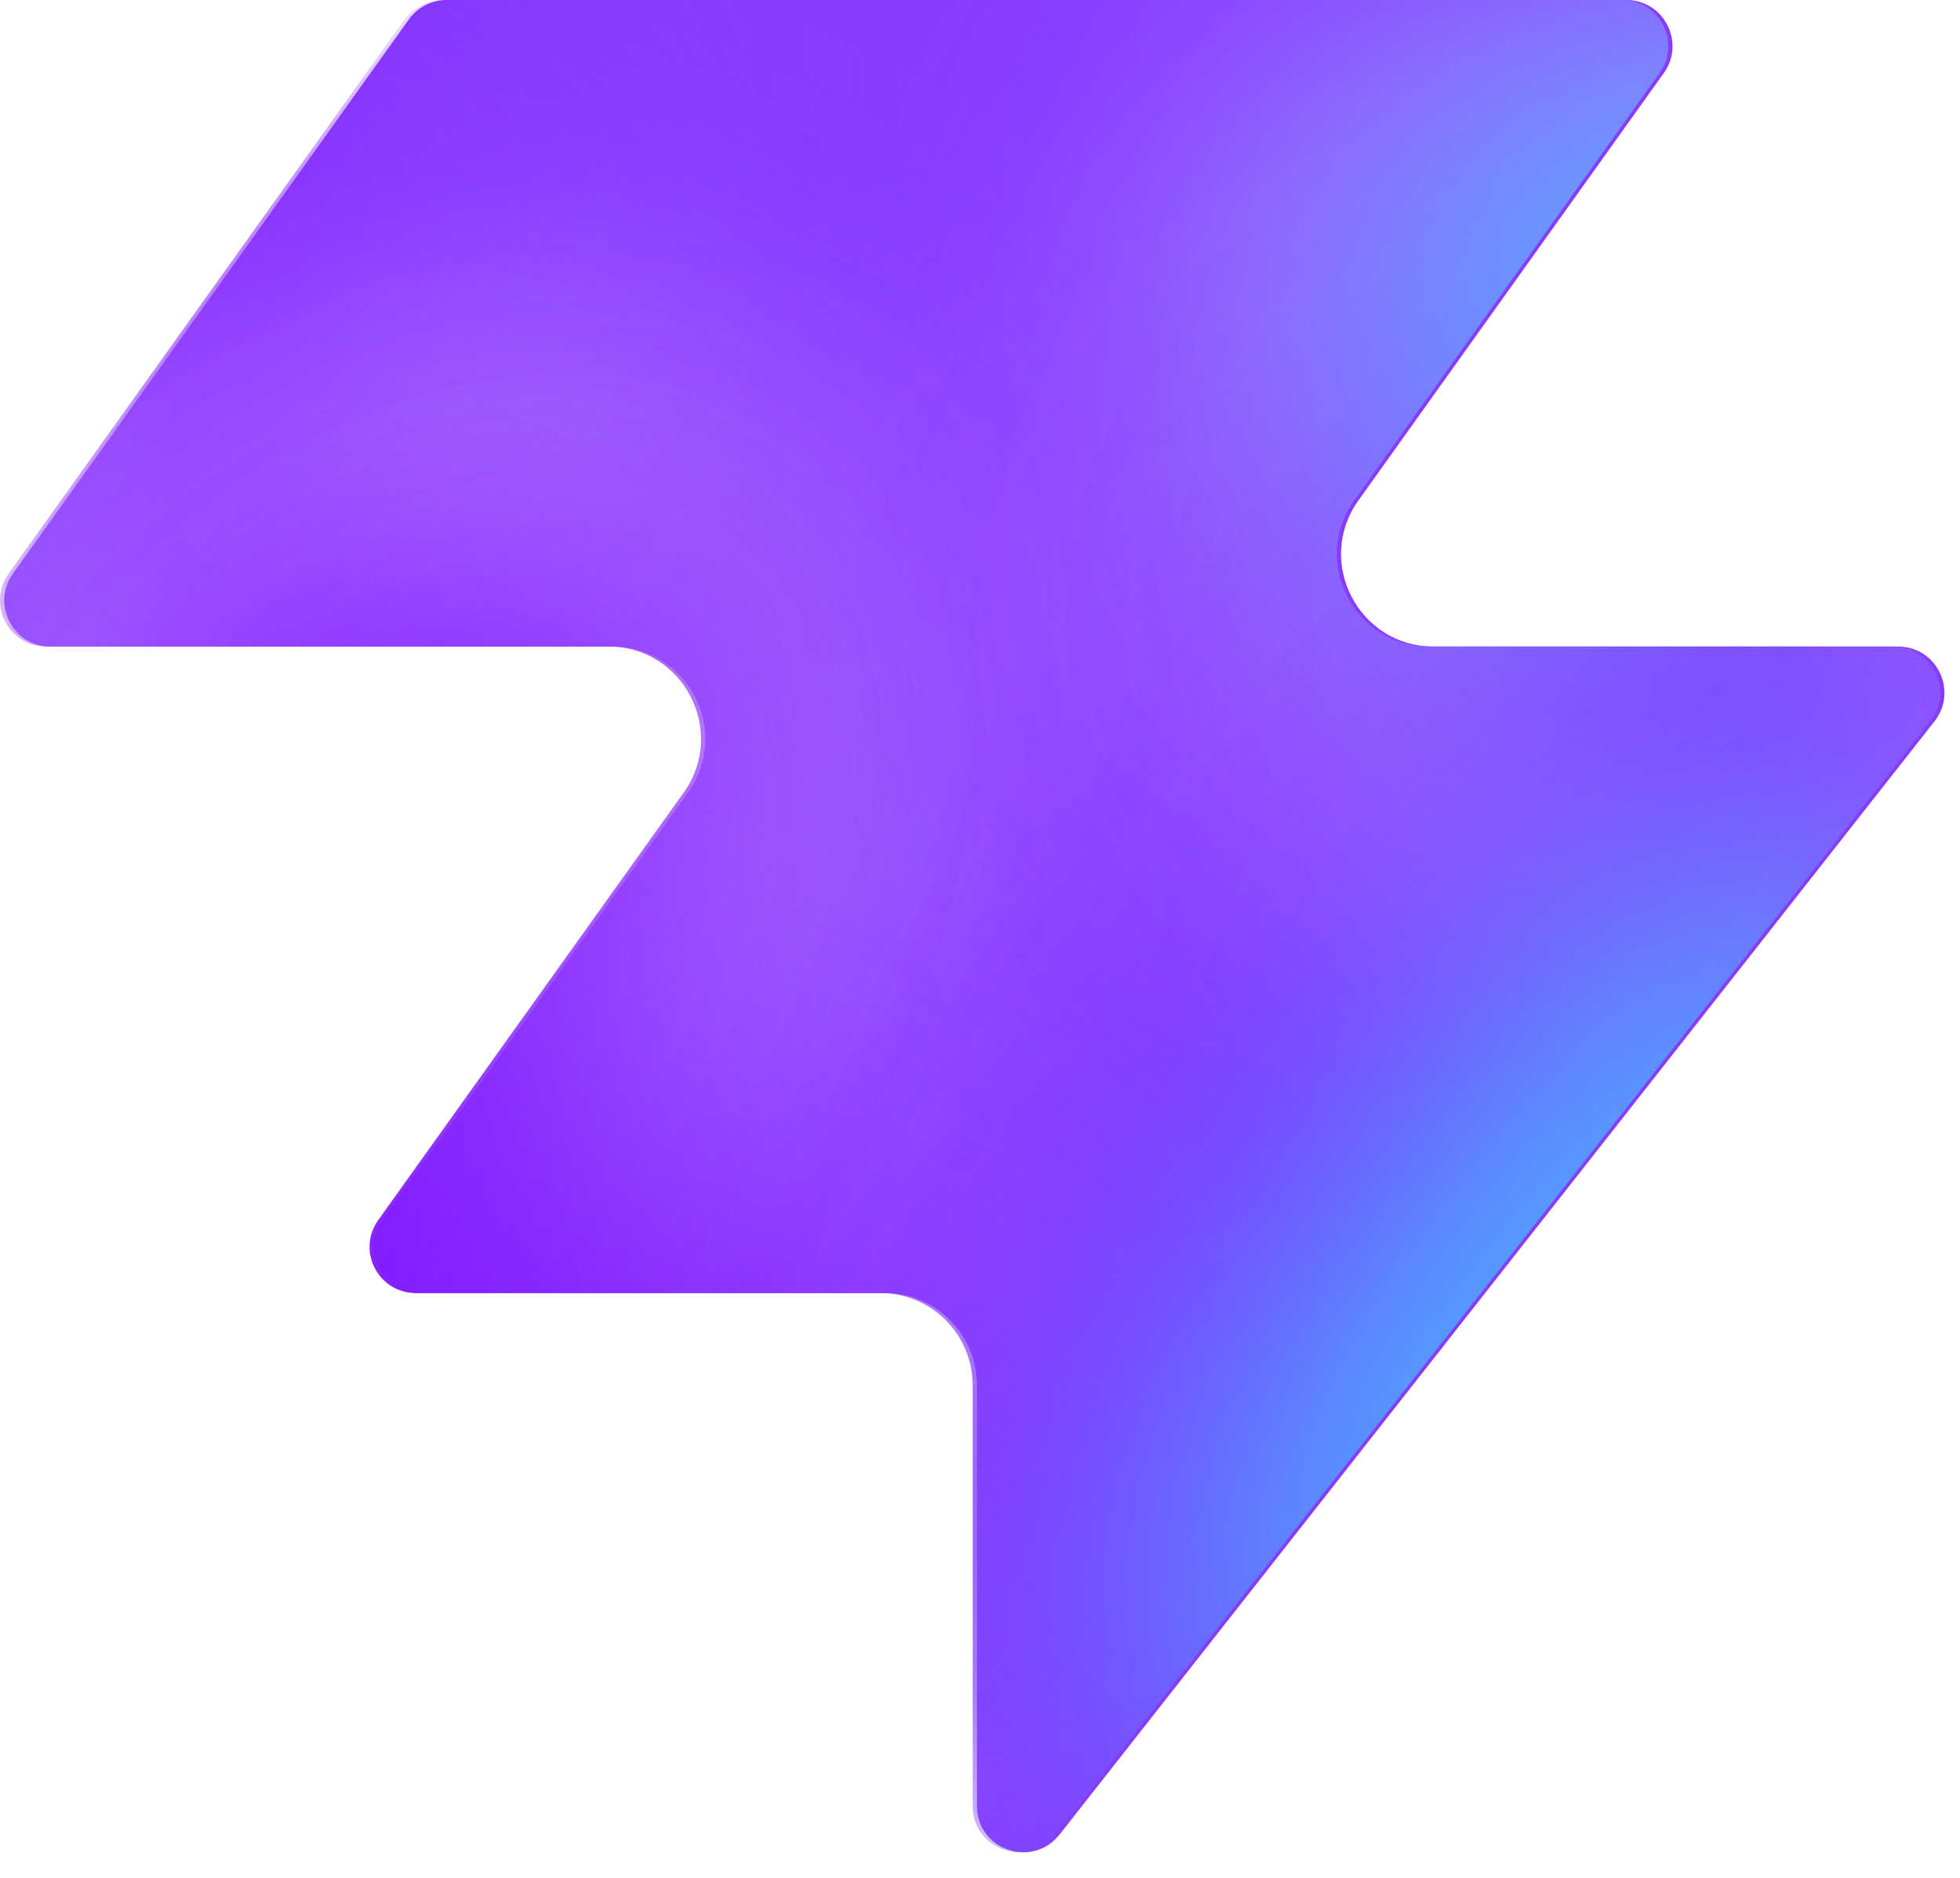
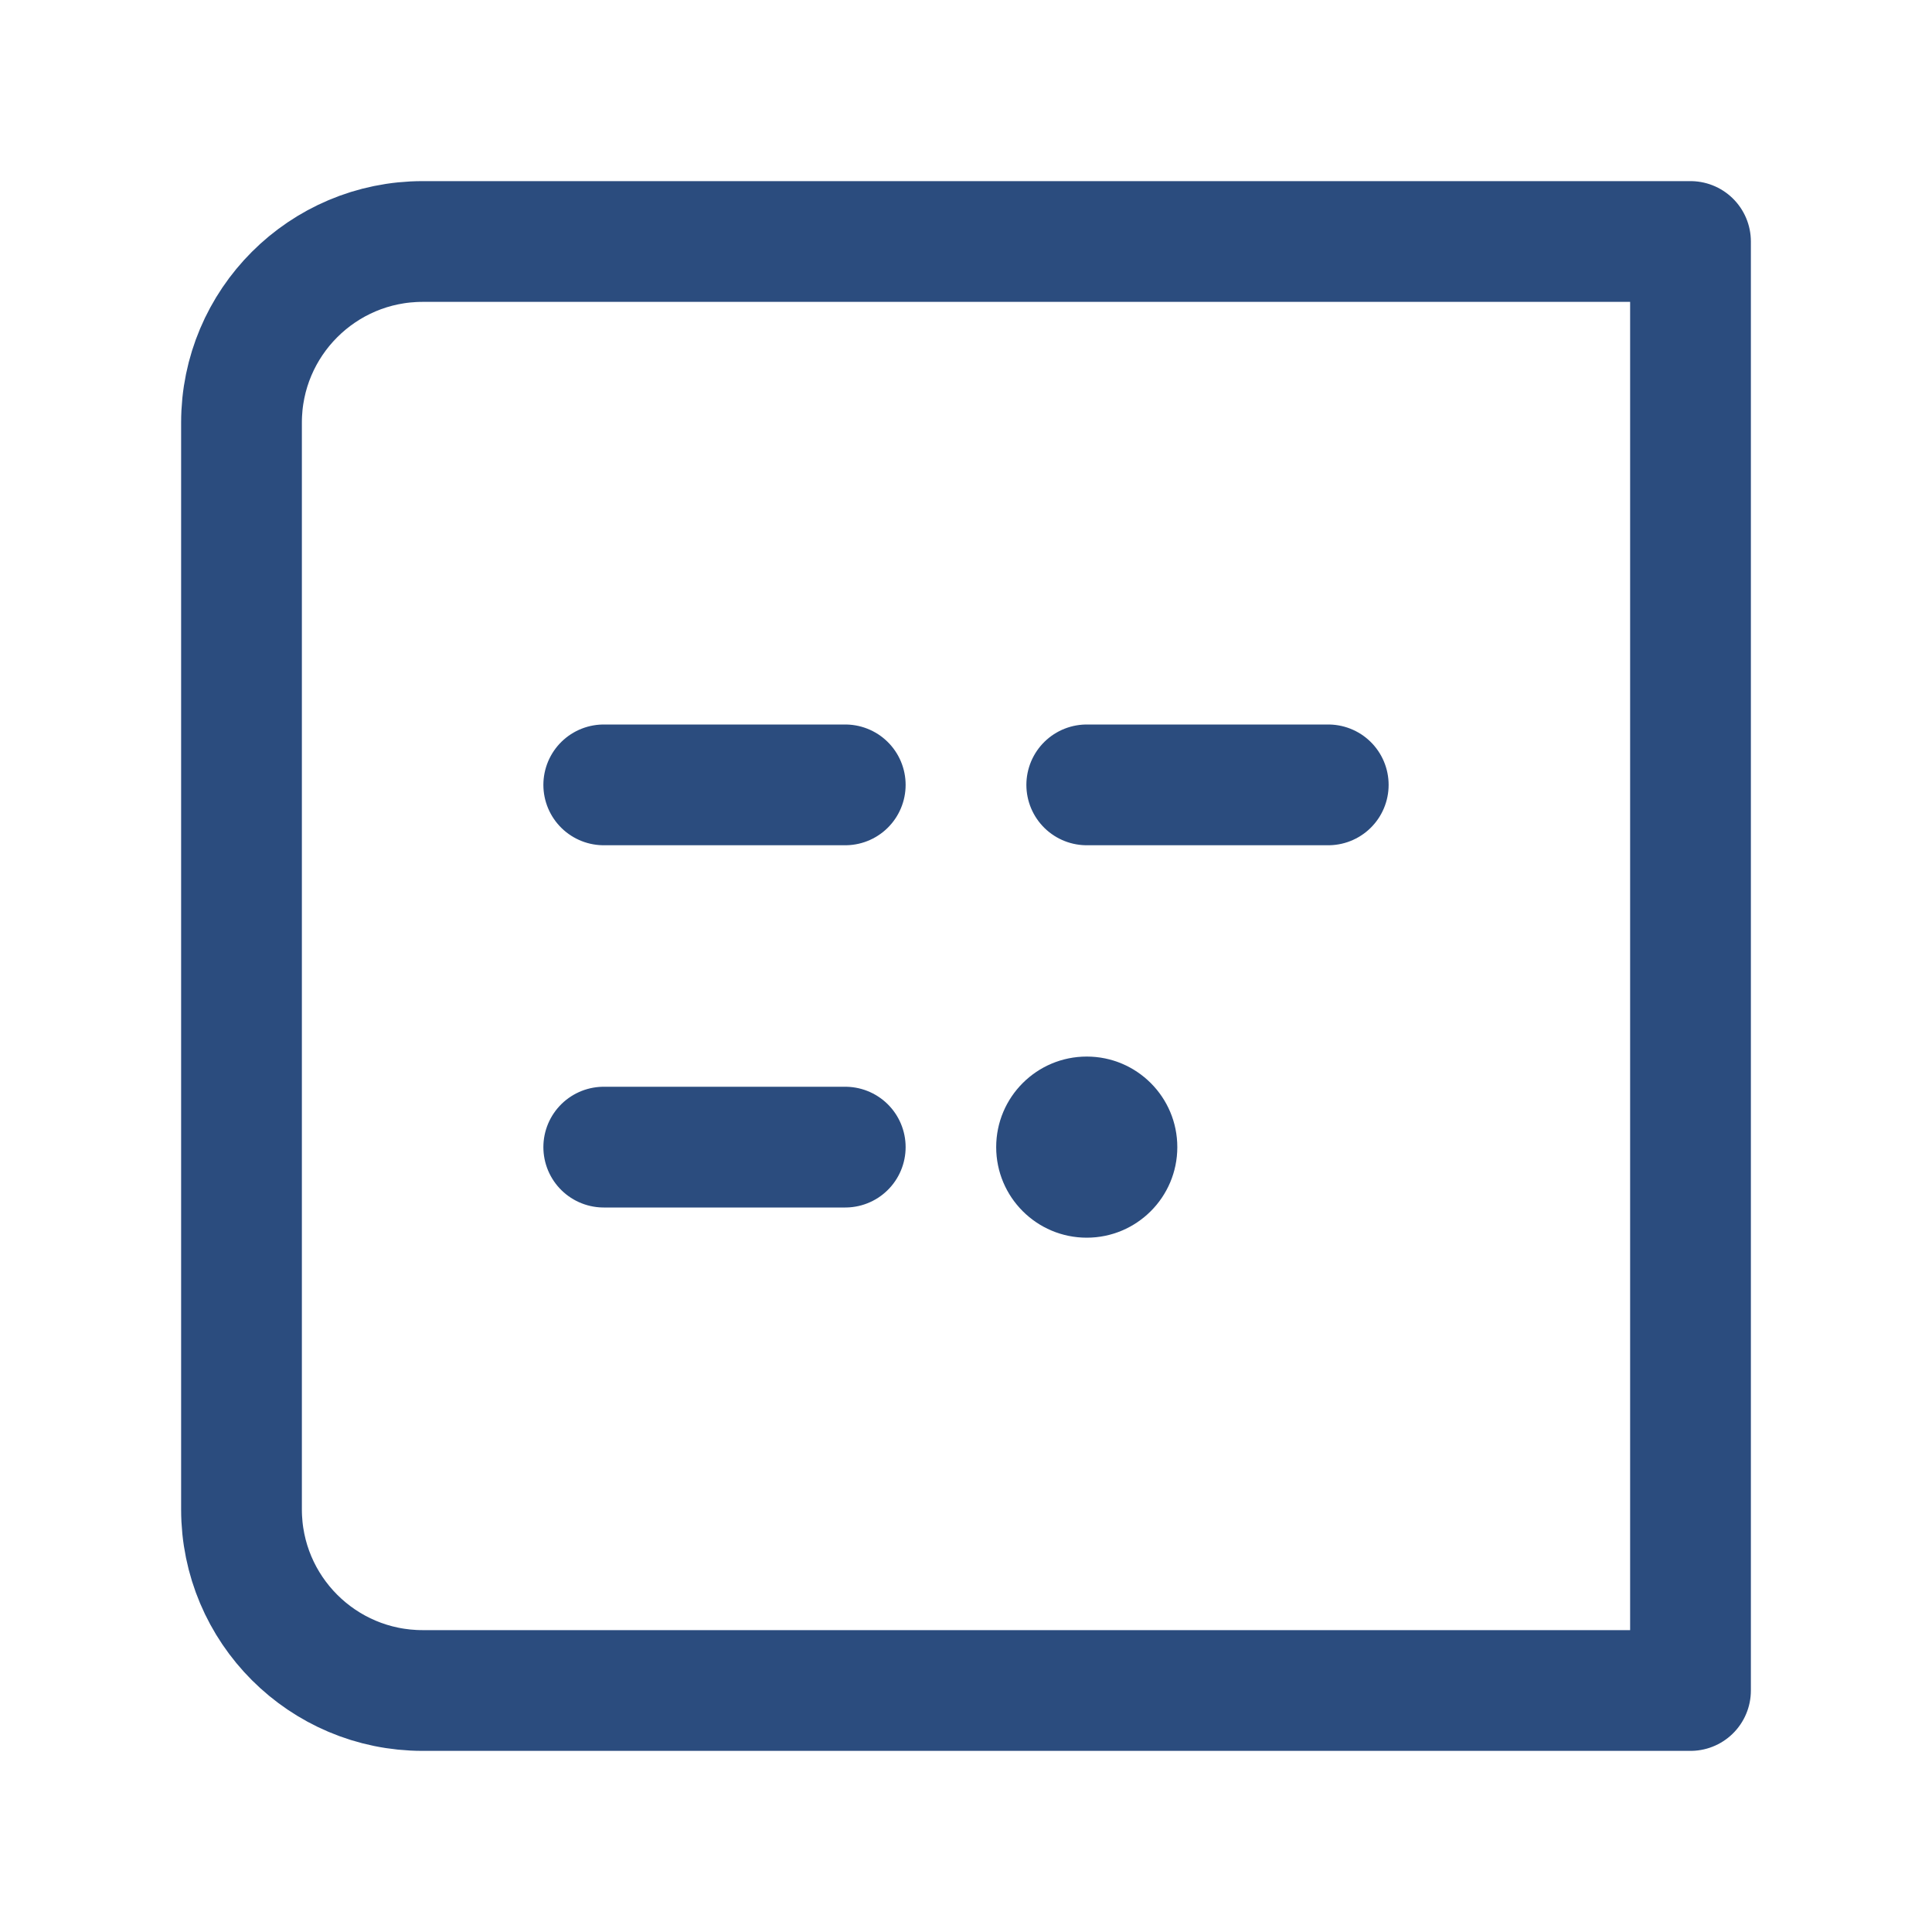
- <svg xmlns="http://www.w3.org/2000/svg" width="48" height="46" fill="none" viewBox="0 0 48 46">
-   <path fill="#863bff" d="M25.946 44.938c-.664.845-2.021.375-2.021-.698V33.937a2.26 2.26 0 0 0-2.262-2.262H10.287c-.92 0-1.456-1.04-.92-1.788l7.48-10.471c1.07-1.497 0-3.578-1.842-3.578H1.237c-.92 0-1.456-1.04-.92-1.788L10.013.474c.214-.297.556-.474.92-.474h28.894c.92 0 1.456 1.04.92 1.788l-7.48 10.471c-1.07 1.498 0 3.579 1.842 3.579h11.377c.943 0 1.473 1.088.89 1.83L25.947 44.94z" style="fill:#863bff;fill:color(display-p3 .525 .23 1);fill-opacity:1" />
-   <mask id="a" width="48" height="46" x="0" y="0" maskUnits="userSpaceOnUse" style="mask-type:alpha">
-     <path fill="#000" d="M25.842 44.938c-.664.844-2.021.375-2.021-.698V33.937a2.26 2.26 0 0 0-2.262-2.262H10.183c-.92 0-1.456-1.04-.92-1.788l7.48-10.471c1.07-1.498 0-3.579-1.842-3.579H1.133c-.92 0-1.456-1.04-.92-1.787L9.91.473c.214-.297.556-.474.92-.474h28.894c.92 0 1.456 1.04.92 1.788l-7.48 10.471c-1.07 1.498 0 3.578 1.842 3.578h11.377c.943 0 1.473 1.088.89 1.832L25.843 44.94z" style="fill:#000;fill-opacity:1" />
-   </mask>
-   <g mask="url(#a)">
-     <g filter="url(#b)">
-       <ellipse cx="5.508" cy="14.704" fill="#ede6ff" rx="5.508" ry="14.704" style="fill:#ede6ff;fill:color(display-p3 .927 .903 1);fill-opacity:1" transform="matrix(.00324 1 1 -.00324 -4.47 31.516)" />
-     </g>
-     <g filter="url(#c)">
-       <ellipse cx="10.399" cy="29.851" fill="#ede6ff" rx="10.399" ry="29.851" style="fill:#ede6ff;fill:color(display-p3 .927 .903 1);fill-opacity:1" transform="matrix(.00324 1 1 -.00324 -39.328 7.883)" />
-     </g>
-     <g filter="url(#d)">
-       <ellipse cx="5.508" cy="30.487" fill="#7e14ff" rx="5.508" ry="30.487" style="fill:#7e14ff;fill:color(display-p3 .492 .077 1);fill-opacity:1" transform="rotate(89.814 -25.913 -14.639)scale(1 -1)" />
-     </g>
-     <g filter="url(#e)">
-       <ellipse cx="5.508" cy="30.599" fill="#7e14ff" rx="5.508" ry="30.599" style="fill:#7e14ff;fill:color(display-p3 .492 .077 1);fill-opacity:1" transform="rotate(89.814 -32.644 -3.334)scale(1 -1)" />
-     </g>
-     <g filter="url(#f)">
-       <ellipse cx="5.508" cy="30.599" fill="#7e14ff" rx="5.508" ry="30.599" style="fill:#7e14ff;fill:color(display-p3 .492 .077 1);fill-opacity:1" transform="matrix(.00324 1 1 -.00324 -34.34 30.47)" />
-     </g>
-     <g filter="url(#g)">
-       <ellipse cx="14.072" cy="22.078" fill="#ede6ff" rx="14.072" ry="22.078" style="fill:#ede6ff;fill:color(display-p3 .927 .903 1);fill-opacity:1" transform="rotate(93.35 24.506 48.493)scale(-1 1)" />
-     </g>
-     <g filter="url(#h)">
-       <ellipse cx="3.47" cy="21.501" fill="#7e14ff" rx="3.47" ry="21.501" style="fill:#7e14ff;fill:color(display-p3 .492 .077 1);fill-opacity:1" transform="rotate(89.009 28.708 47.59)scale(-1 1)" />
-     </g>
-     <g filter="url(#i)">
-       <ellipse cx="3.47" cy="21.501" fill="#7e14ff" rx="3.47" ry="21.501" style="fill:#7e14ff;fill:color(display-p3 .492 .077 1);fill-opacity:1" transform="rotate(89.009 28.708 47.59)scale(-1 1)" />
-     </g>
-     <g filter="url(#j)">
-       <ellipse cx=".387" cy="8.972" fill="#7e14ff" rx="4.407" ry="29.108" style="fill:#7e14ff;fill:color(display-p3 .492 .077 1);fill-opacity:1" transform="rotate(39.51 .387 8.972)" />
-     </g>
-     <g filter="url(#k)">
-       <ellipse cx="47.523" cy="-6.092" fill="#7e14ff" rx="4.407" ry="29.108" style="fill:#7e14ff;fill:color(display-p3 .492 .077 1);fill-opacity:1" transform="rotate(37.892 47.523 -6.092)" />
-     </g>
-     <g filter="url(#l)">
-       <ellipse cx="41.412" cy="6.333" fill="#47bfff" rx="5.971" ry="9.665" style="fill:#47bfff;fill:color(display-p3 .28 .748 1);fill-opacity:1" transform="rotate(37.892 41.412 6.333)" />
-     </g>
-     <g filter="url(#m)">
-       <ellipse cx="-1.879" cy="38.332" fill="#7e14ff" rx="4.407" ry="29.108" style="fill:#7e14ff;fill:color(display-p3 .492 .077 1);fill-opacity:1" transform="rotate(37.892 -1.88 38.332)" />
-     </g>
-     <g filter="url(#n)">
-       <ellipse cx="-1.879" cy="38.332" fill="#7e14ff" rx="4.407" ry="29.108" style="fill:#7e14ff;fill:color(display-p3 .492 .077 1);fill-opacity:1" transform="rotate(37.892 -1.88 38.332)" />
-     </g>
-     <g filter="url(#o)">
-       <ellipse cx="35.651" cy="29.907" fill="#7e14ff" rx="4.407" ry="29.108" style="fill:#7e14ff;fill:color(display-p3 .492 .077 1);fill-opacity:1" transform="rotate(37.892 35.651 29.907)" />
-     </g>
-     <g filter="url(#p)">
-       <ellipse cx="38.418" cy="32.4" fill="#47bfff" rx="5.971" ry="15.297" style="fill:#47bfff;fill:color(display-p3 .28 .748 1);fill-opacity:1" transform="rotate(37.892 38.418 32.4)" />
-     </g>
+ <svg xmlns="http://www.w3.org/2000/svg" viewBox="0 0 32 32">
+   <g stroke="#2b4c7e" stroke-width="2" stroke-linecap="round" stroke-linejoin="round">
+     <path fill="none" d="M4 25v-18A3 3 0 0 1 7 4H28v24H7a3 3 0 0 1-3-3Z" />
+     <line x1="10" y1="13" x2="14" y2="13" />
+     <line x1="18" y1="13" x2="22" y2="13" />
+     <line x1="10" y1="19" x2="14" y2="19" />
+     <circle cx="18" cy="19" r="1.5" fill="#2b4c7e" stroke="none" />
  </g>
-   <defs>
-     <filter id="b" width="60.045" height="41.654" x="-19.77" y="16.149" color-interpolation-filters="sRGB" filterUnits="userSpaceOnUse">
-       <feFlood flood-opacity="0" result="BackgroundImageFix" />
-       <feBlend in="SourceGraphic" in2="BackgroundImageFix" result="shape" />
-       <feGaussianBlur result="effect1_foregroundBlur_2002_17158" stdDeviation="7.659" />
-     </filter>
-     <filter id="c" width="90.34" height="51.437" x="-54.613" y="-7.533" color-interpolation-filters="sRGB" filterUnits="userSpaceOnUse">
-       <feFlood flood-opacity="0" result="BackgroundImageFix" />
-       <feBlend in="SourceGraphic" in2="BackgroundImageFix" result="shape" />
-       <feGaussianBlur result="effect1_foregroundBlur_2002_17158" stdDeviation="7.659" />
-     </filter>
-     <filter id="d" width="79.355" height="29.4" x="-49.64" y="2.03" color-interpolation-filters="sRGB" filterUnits="userSpaceOnUse">
-       <feFlood flood-opacity="0" result="BackgroundImageFix" />
-       <feBlend in="SourceGraphic" in2="BackgroundImageFix" result="shape" />
-       <feGaussianBlur result="effect1_foregroundBlur_2002_17158" stdDeviation="4.596" />
-     </filter>
-     <filter id="e" width="79.579" height="29.4" x="-45.045" y="20.029" color-interpolation-filters="sRGB" filterUnits="userSpaceOnUse">
-       <feFlood flood-opacity="0" result="BackgroundImageFix" />
-       <feBlend in="SourceGraphic" in2="BackgroundImageFix" result="shape" />
-       <feGaussianBlur result="effect1_foregroundBlur_2002_17158" stdDeviation="4.596" />
-     </filter>
-     <filter id="f" width="79.579" height="29.4" x="-43.513" y="21.178" color-interpolation-filters="sRGB" filterUnits="userSpaceOnUse">
-       <feFlood flood-opacity="0" result="BackgroundImageFix" />
-       <feBlend in="SourceGraphic" in2="BackgroundImageFix" result="shape" />
-       <feGaussianBlur result="effect1_foregroundBlur_2002_17158" stdDeviation="4.596" />
-     </filter>
-     <filter id="g" width="74.749" height="58.852" x="15.756" y="-17.901" color-interpolation-filters="sRGB" filterUnits="userSpaceOnUse">
-       <feFlood flood-opacity="0" result="BackgroundImageFix" />
-       <feBlend in="SourceGraphic" in2="BackgroundImageFix" result="shape" />
-       <feGaussianBlur result="effect1_foregroundBlur_2002_17158" stdDeviation="7.659" />
-     </filter>
-     <filter id="h" width="61.377" height="25.362" x="23.548" y="2.284" color-interpolation-filters="sRGB" filterUnits="userSpaceOnUse">
-       <feFlood flood-opacity="0" result="BackgroundImageFix" />
-       <feBlend in="SourceGraphic" in2="BackgroundImageFix" result="shape" />
-       <feGaussianBlur result="effect1_foregroundBlur_2002_17158" stdDeviation="4.596" />
-     </filter>
-     <filter id="i" width="61.377" height="25.362" x="23.548" y="2.284" color-interpolation-filters="sRGB" filterUnits="userSpaceOnUse">
-       <feFlood flood-opacity="0" result="BackgroundImageFix" />
-       <feBlend in="SourceGraphic" in2="BackgroundImageFix" result="shape" />
-       <feGaussianBlur result="effect1_foregroundBlur_2002_17158" stdDeviation="4.596" />
-     </filter>
-     <filter id="j" width="56.045" height="63.649" x="-27.636" y="-22.853" color-interpolation-filters="sRGB" filterUnits="userSpaceOnUse">
-       <feFlood flood-opacity="0" result="BackgroundImageFix" />
-       <feBlend in="SourceGraphic" in2="BackgroundImageFix" result="shape" />
-       <feGaussianBlur result="effect1_foregroundBlur_2002_17158" stdDeviation="4.596" />
-     </filter>
-     <filter id="k" width="54.814" height="64.646" x="20.116" y="-38.415" color-interpolation-filters="sRGB" filterUnits="userSpaceOnUse">
-       <feFlood flood-opacity="0" result="BackgroundImageFix" />
-       <feBlend in="SourceGraphic" in2="BackgroundImageFix" result="shape" />
-       <feGaussianBlur result="effect1_foregroundBlur_2002_17158" stdDeviation="4.596" />
-     </filter>
-     <filter id="l" width="33.541" height="35.313" x="24.641" y="-11.323" color-interpolation-filters="sRGB" filterUnits="userSpaceOnUse">
-       <feFlood flood-opacity="0" result="BackgroundImageFix" />
-       <feBlend in="SourceGraphic" in2="BackgroundImageFix" result="shape" />
-       <feGaussianBlur result="effect1_foregroundBlur_2002_17158" stdDeviation="4.596" />
-     </filter>
-     <filter id="m" width="54.814" height="64.646" x="-29.286" y="6.009" color-interpolation-filters="sRGB" filterUnits="userSpaceOnUse">
-       <feFlood flood-opacity="0" result="BackgroundImageFix" />
-       <feBlend in="SourceGraphic" in2="BackgroundImageFix" result="shape" />
-       <feGaussianBlur result="effect1_foregroundBlur_2002_17158" stdDeviation="4.596" />
-     </filter>
-     <filter id="n" width="54.814" height="64.646" x="-29.286" y="6.009" color-interpolation-filters="sRGB" filterUnits="userSpaceOnUse">
-       <feFlood flood-opacity="0" result="BackgroundImageFix" />
-       <feBlend in="SourceGraphic" in2="BackgroundImageFix" result="shape" />
-       <feGaussianBlur result="effect1_foregroundBlur_2002_17158" stdDeviation="4.596" />
-     </filter>
-     <filter id="o" width="54.814" height="64.646" x="8.244" y="-2.416" color-interpolation-filters="sRGB" filterUnits="userSpaceOnUse">
-       <feFlood flood-opacity="0" result="BackgroundImageFix" />
-       <feBlend in="SourceGraphic" in2="BackgroundImageFix" result="shape" />
-       <feGaussianBlur result="effect1_foregroundBlur_2002_17158" stdDeviation="4.596" />
-     </filter>
-     <filter id="p" width="39.409" height="43.623" x="18.713" y="10.588" color-interpolation-filters="sRGB" filterUnits="userSpaceOnUse">
-       <feFlood flood-opacity="0" result="BackgroundImageFix" />
-       <feBlend in="SourceGraphic" in2="BackgroundImageFix" result="shape" />
-       <feGaussianBlur result="effect1_foregroundBlur_2002_17158" stdDeviation="4.596" />
-     </filter>
-   </defs>
</svg>
